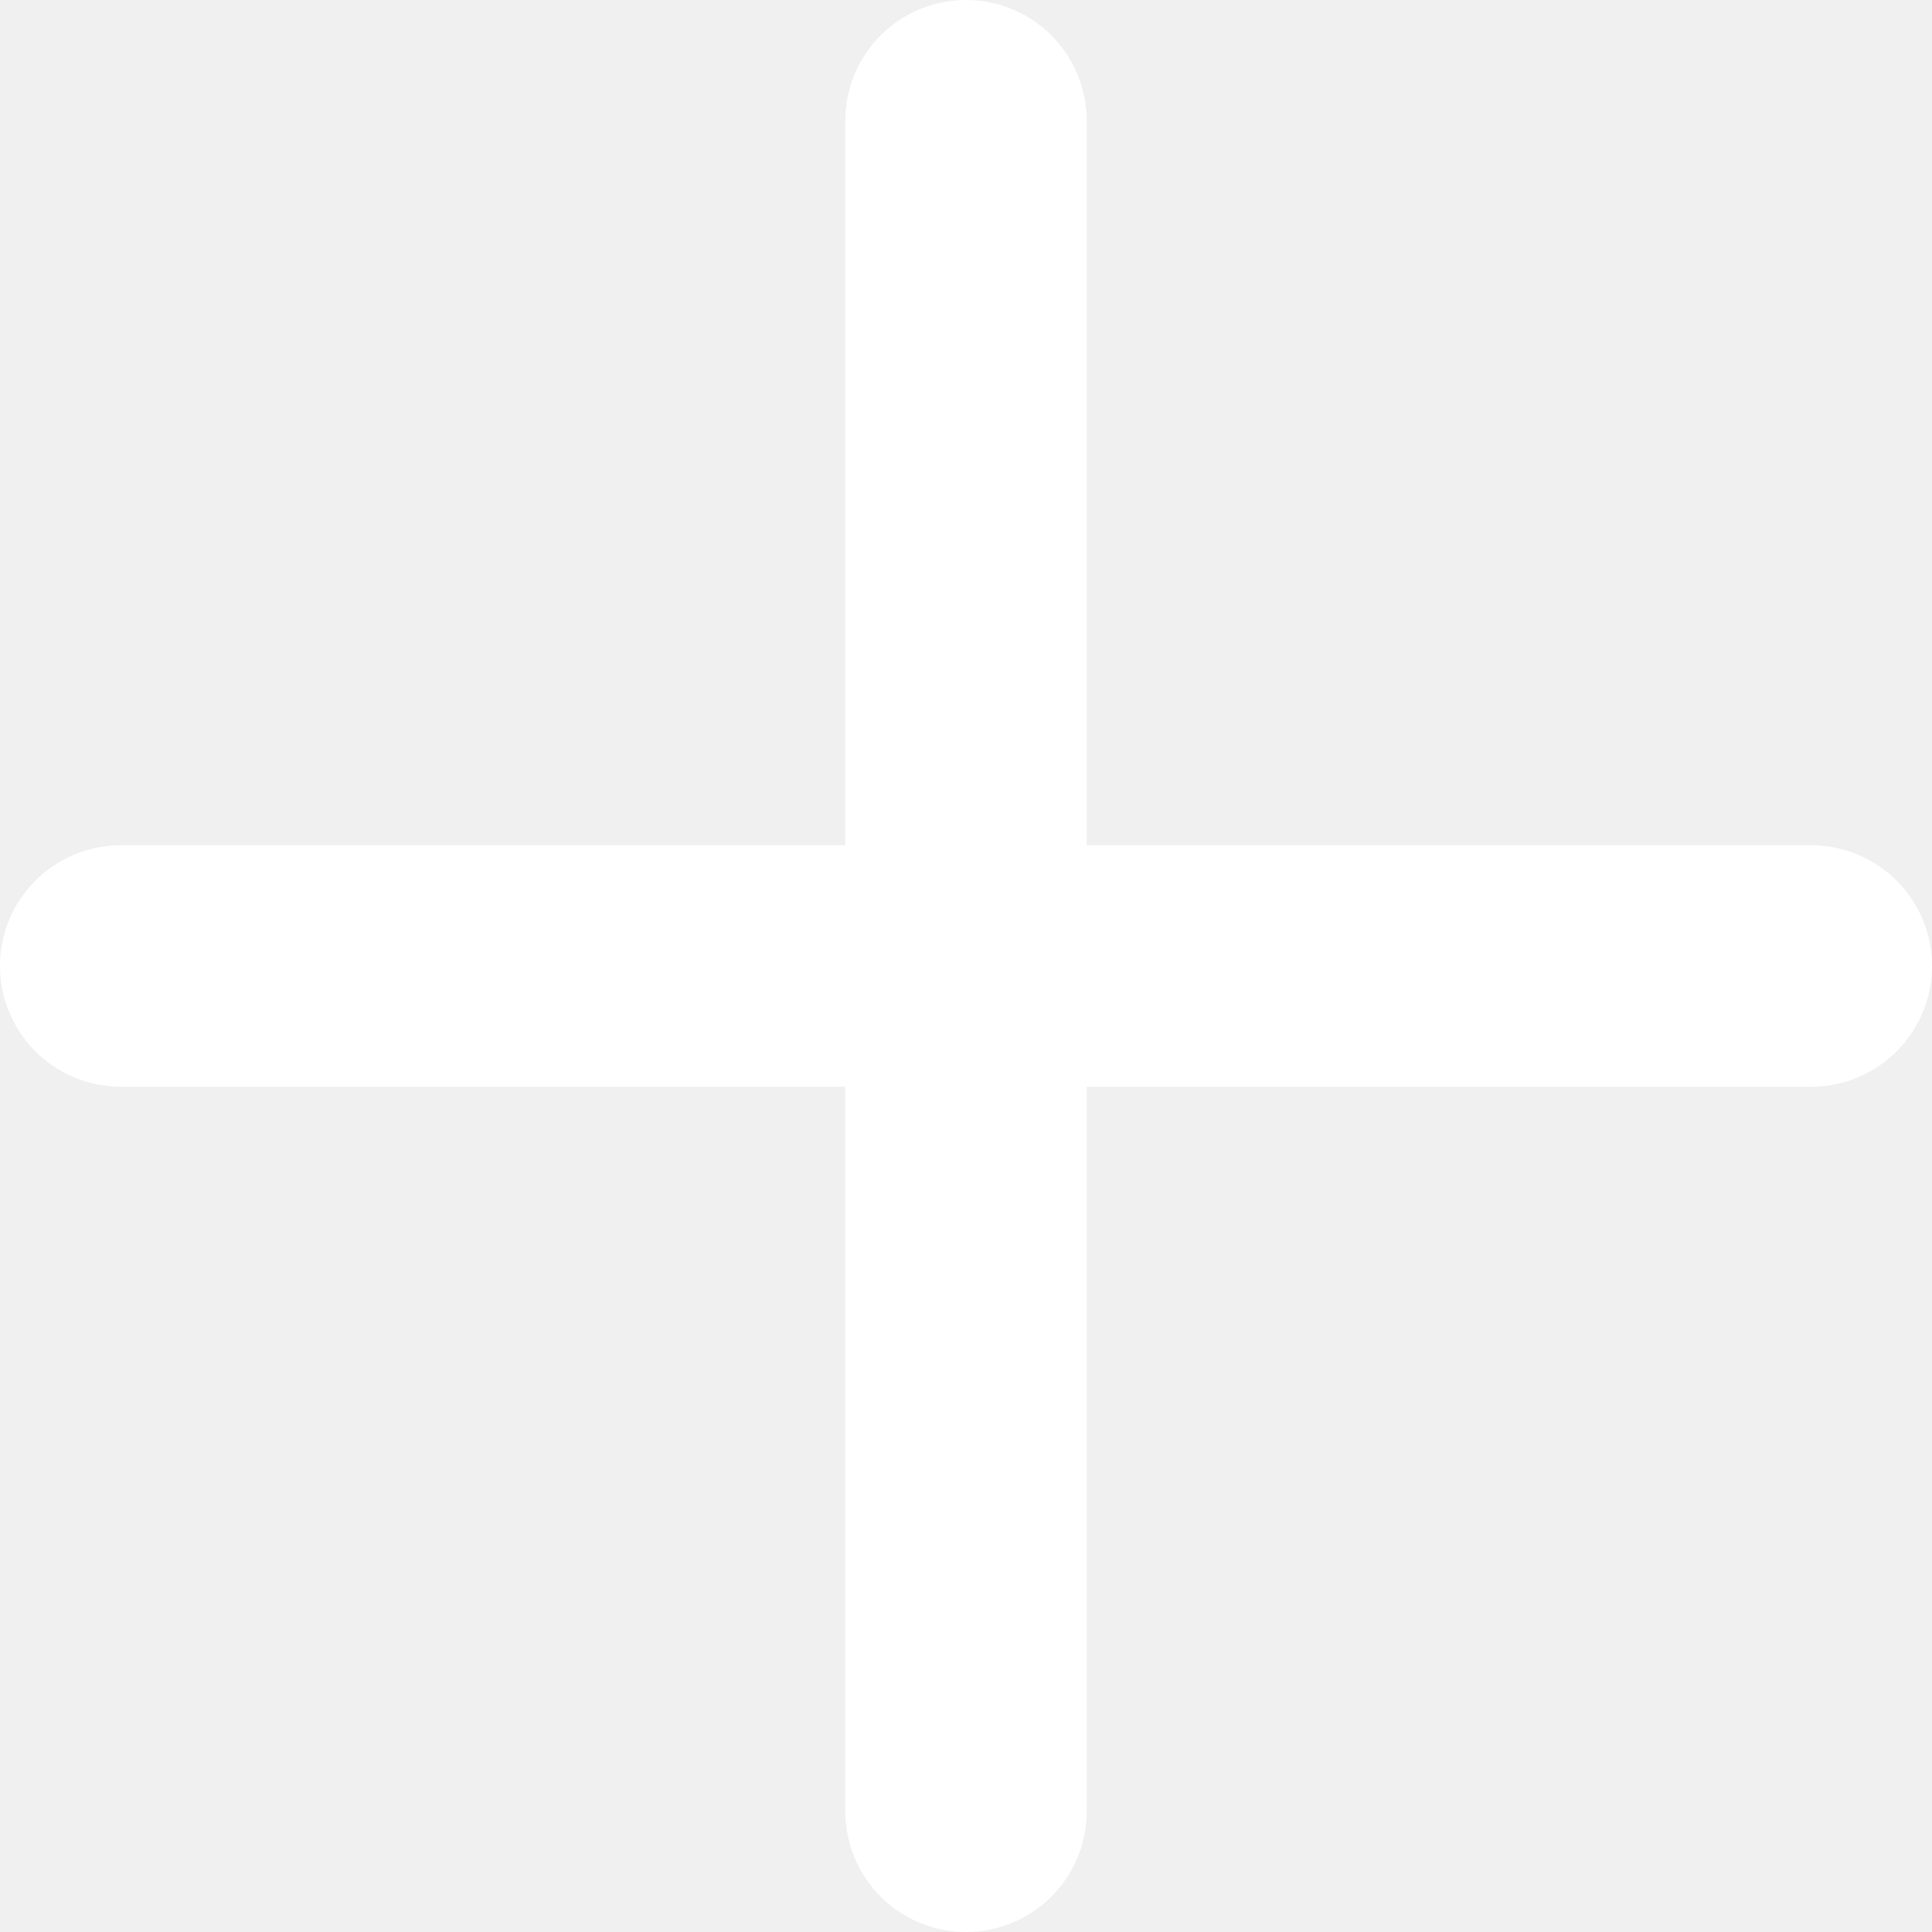
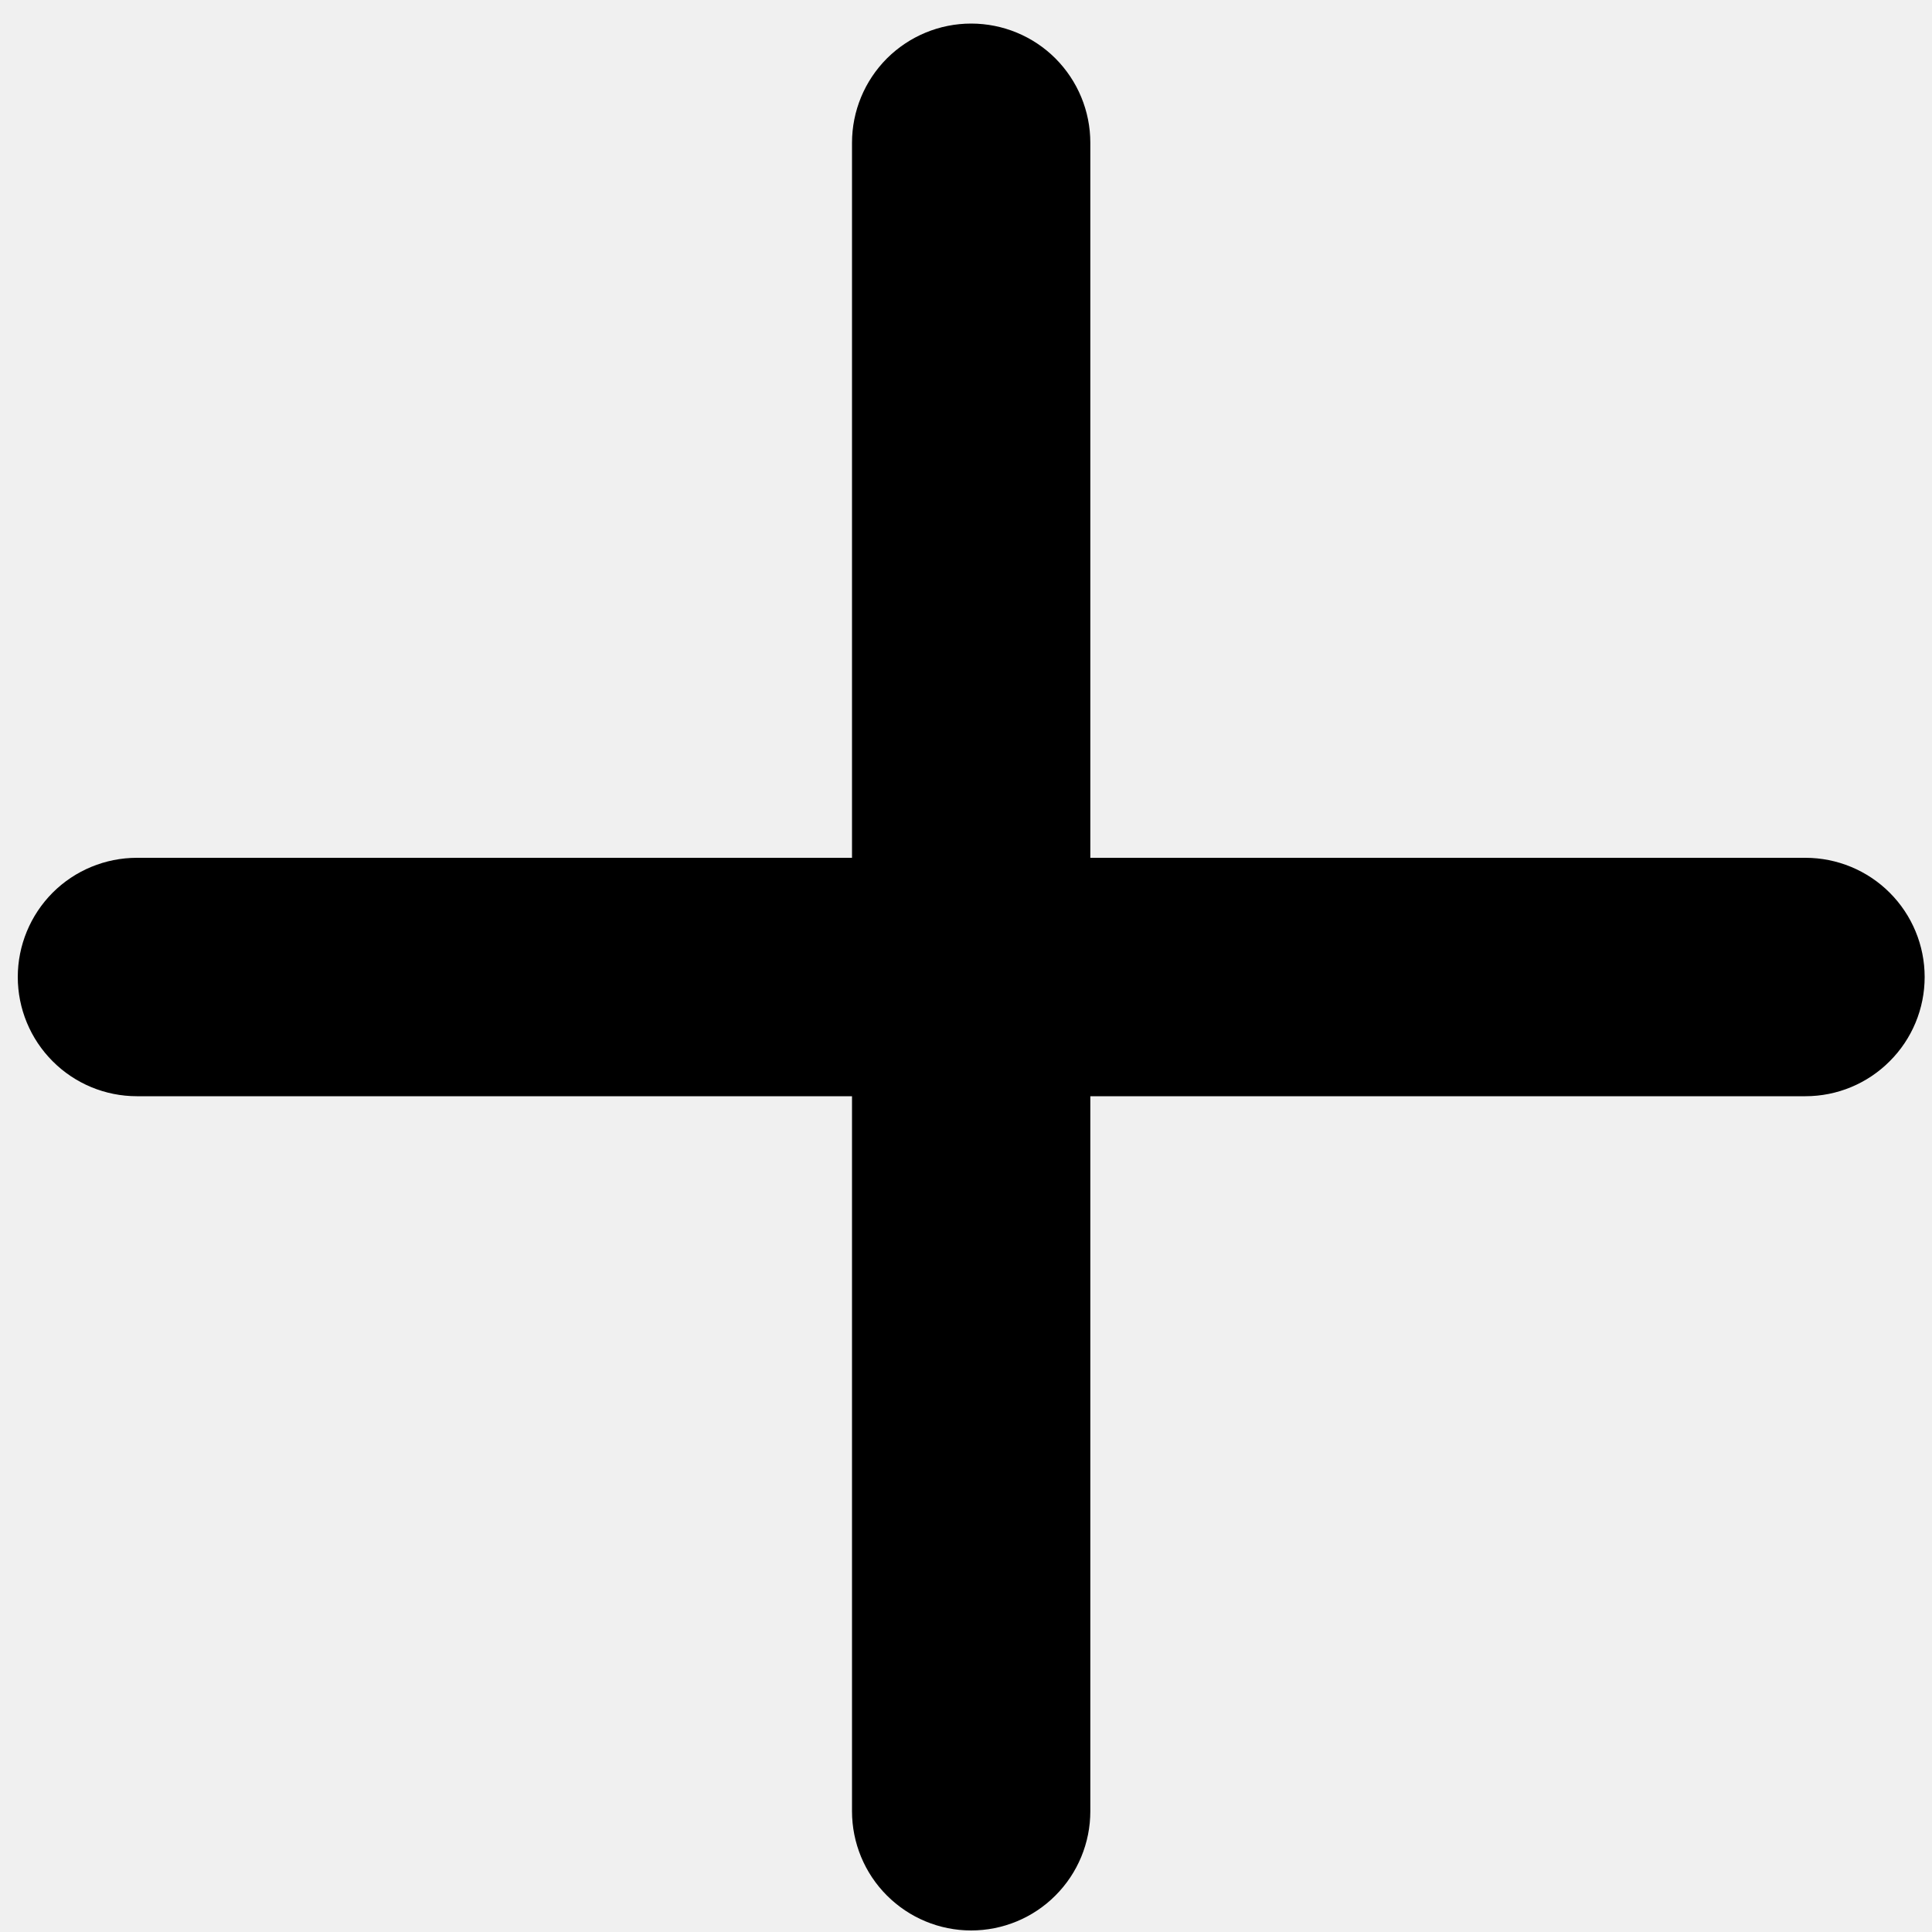
<svg xmlns="http://www.w3.org/2000/svg" width="20" height="20" viewBox="0 0 20 20" fill="none">
-   <path d="M10 0C10.332 0 10.649 0.132 10.884 0.366C11.118 0.601 11.25 0.918 11.25 1.25V8.75H18.75C19.081 8.75 19.399 8.882 19.634 9.116C19.868 9.351 20 9.668 20 10C20 10.332 19.868 10.649 19.634 10.884C19.399 11.118 19.081 11.25 18.75 11.25H11.25V18.75C11.25 19.081 11.118 19.399 10.884 19.634C10.649 19.868 10.332 20 10 20C9.668 20 9.351 19.868 9.116 19.634C8.882 19.399 8.75 19.081 8.75 18.75V11.25H1.25C0.918 11.25 0.601 11.118 0.366 10.884C0.132 10.649 0 10.332 0 10C0 9.668 0.132 9.351 0.366 9.116C0.601 8.882 0.918 8.75 1.25 8.75H8.75V1.25C8.75 0.918 8.882 0.601 9.116 0.366C9.351 0.132 9.668 0 10 0V0Z" fill="white" />
+   <g clip-path="url(#clip0_624_8512)">
+     <path d="M10.053 0.244C10.381 0.244 10.695 0.374 10.926 0.605C11.157 0.837 11.287 1.15 11.287 1.478V8.88H18.69C19.017 8.88 19.331 9.01 19.562 9.241C19.794 9.473 19.924 9.787 19.924 10.114C19.924 10.441 19.794 10.755 19.562 10.986C19.331 11.218 19.017 11.348 18.69 11.348H11.287V18.75C11.287 19.077 11.157 19.391 10.926 19.622C10.695 19.854 10.381 19.984 10.053 19.984C9.726 19.984 9.413 19.854 9.181 19.622C8.95 19.391 8.82 19.077 8.82 18.75V11.348H1.417C1.09 11.348 0.776 11.218 0.545 10.986C0.314 10.755 0.184 10.441 0.184 10.114C0.184 9.787 0.314 9.473 0.545 9.241C0.776 9.01 1.09 8.88 1.417 8.88H8.82V1.478C8.82 1.15 8.95 0.837 9.181 0.605C9.413 0.374 9.726 0.244 10.053 0.244V0.244Z" fill="black" />
+   </g>
+   <defs>
+     <clipPath id="clip0_624_8512">
+       <rect width="19.74" height="19.74" fill="white" transform="translate(0.183594 0.243927)" />
+     </clipPath>
+   </defs>
</svg>
